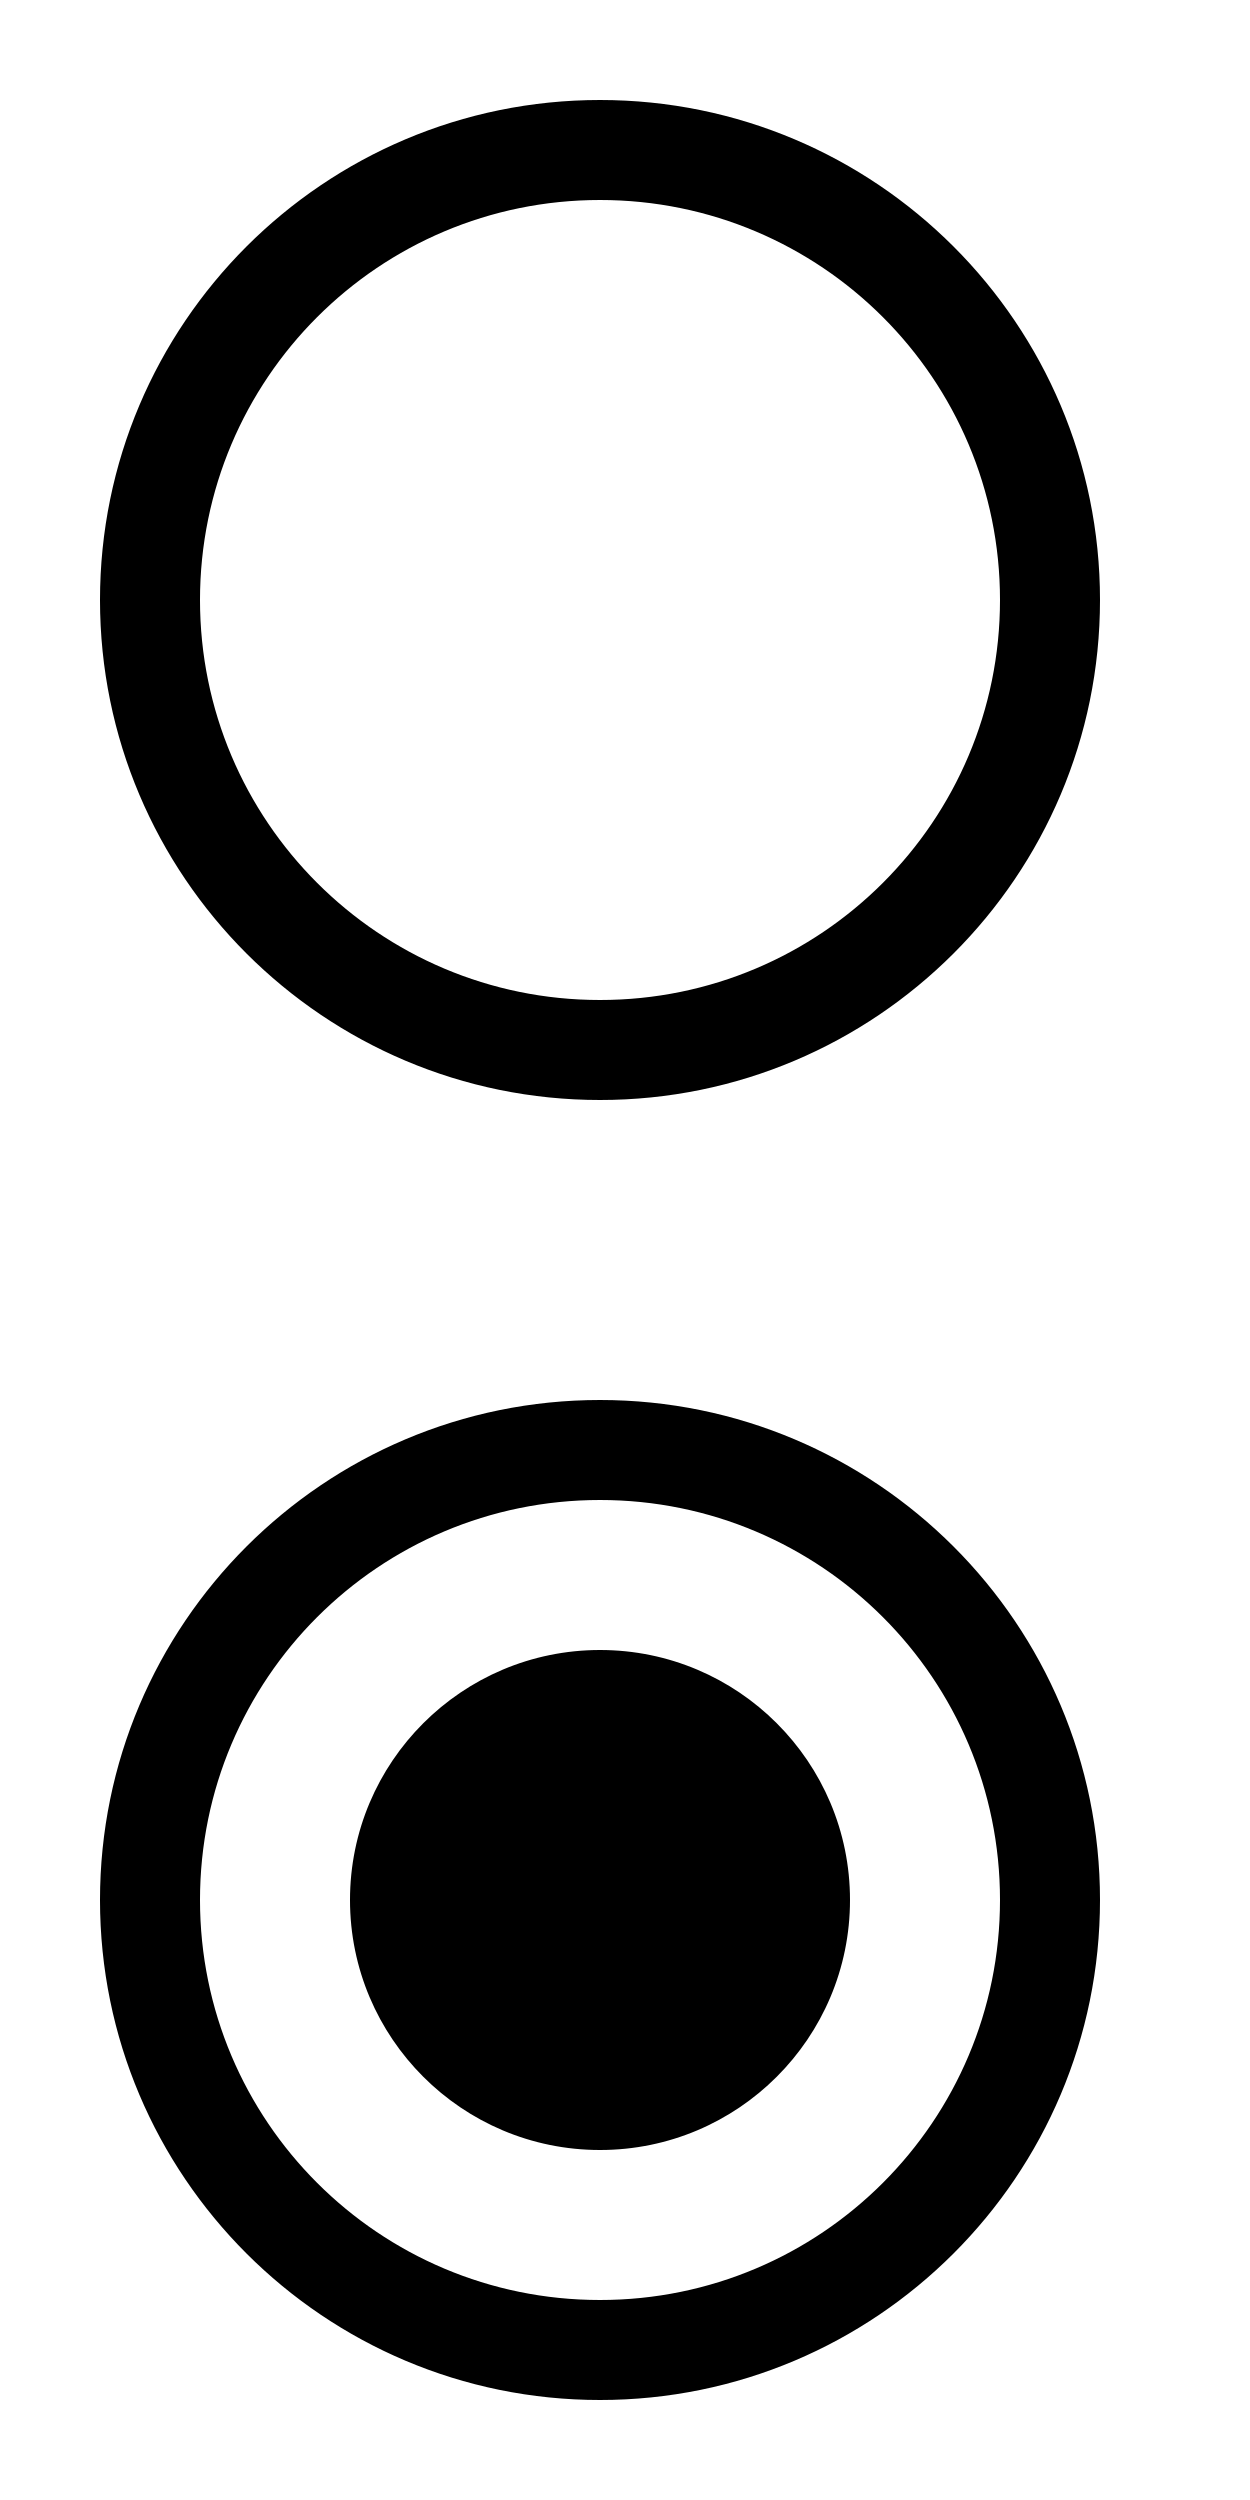
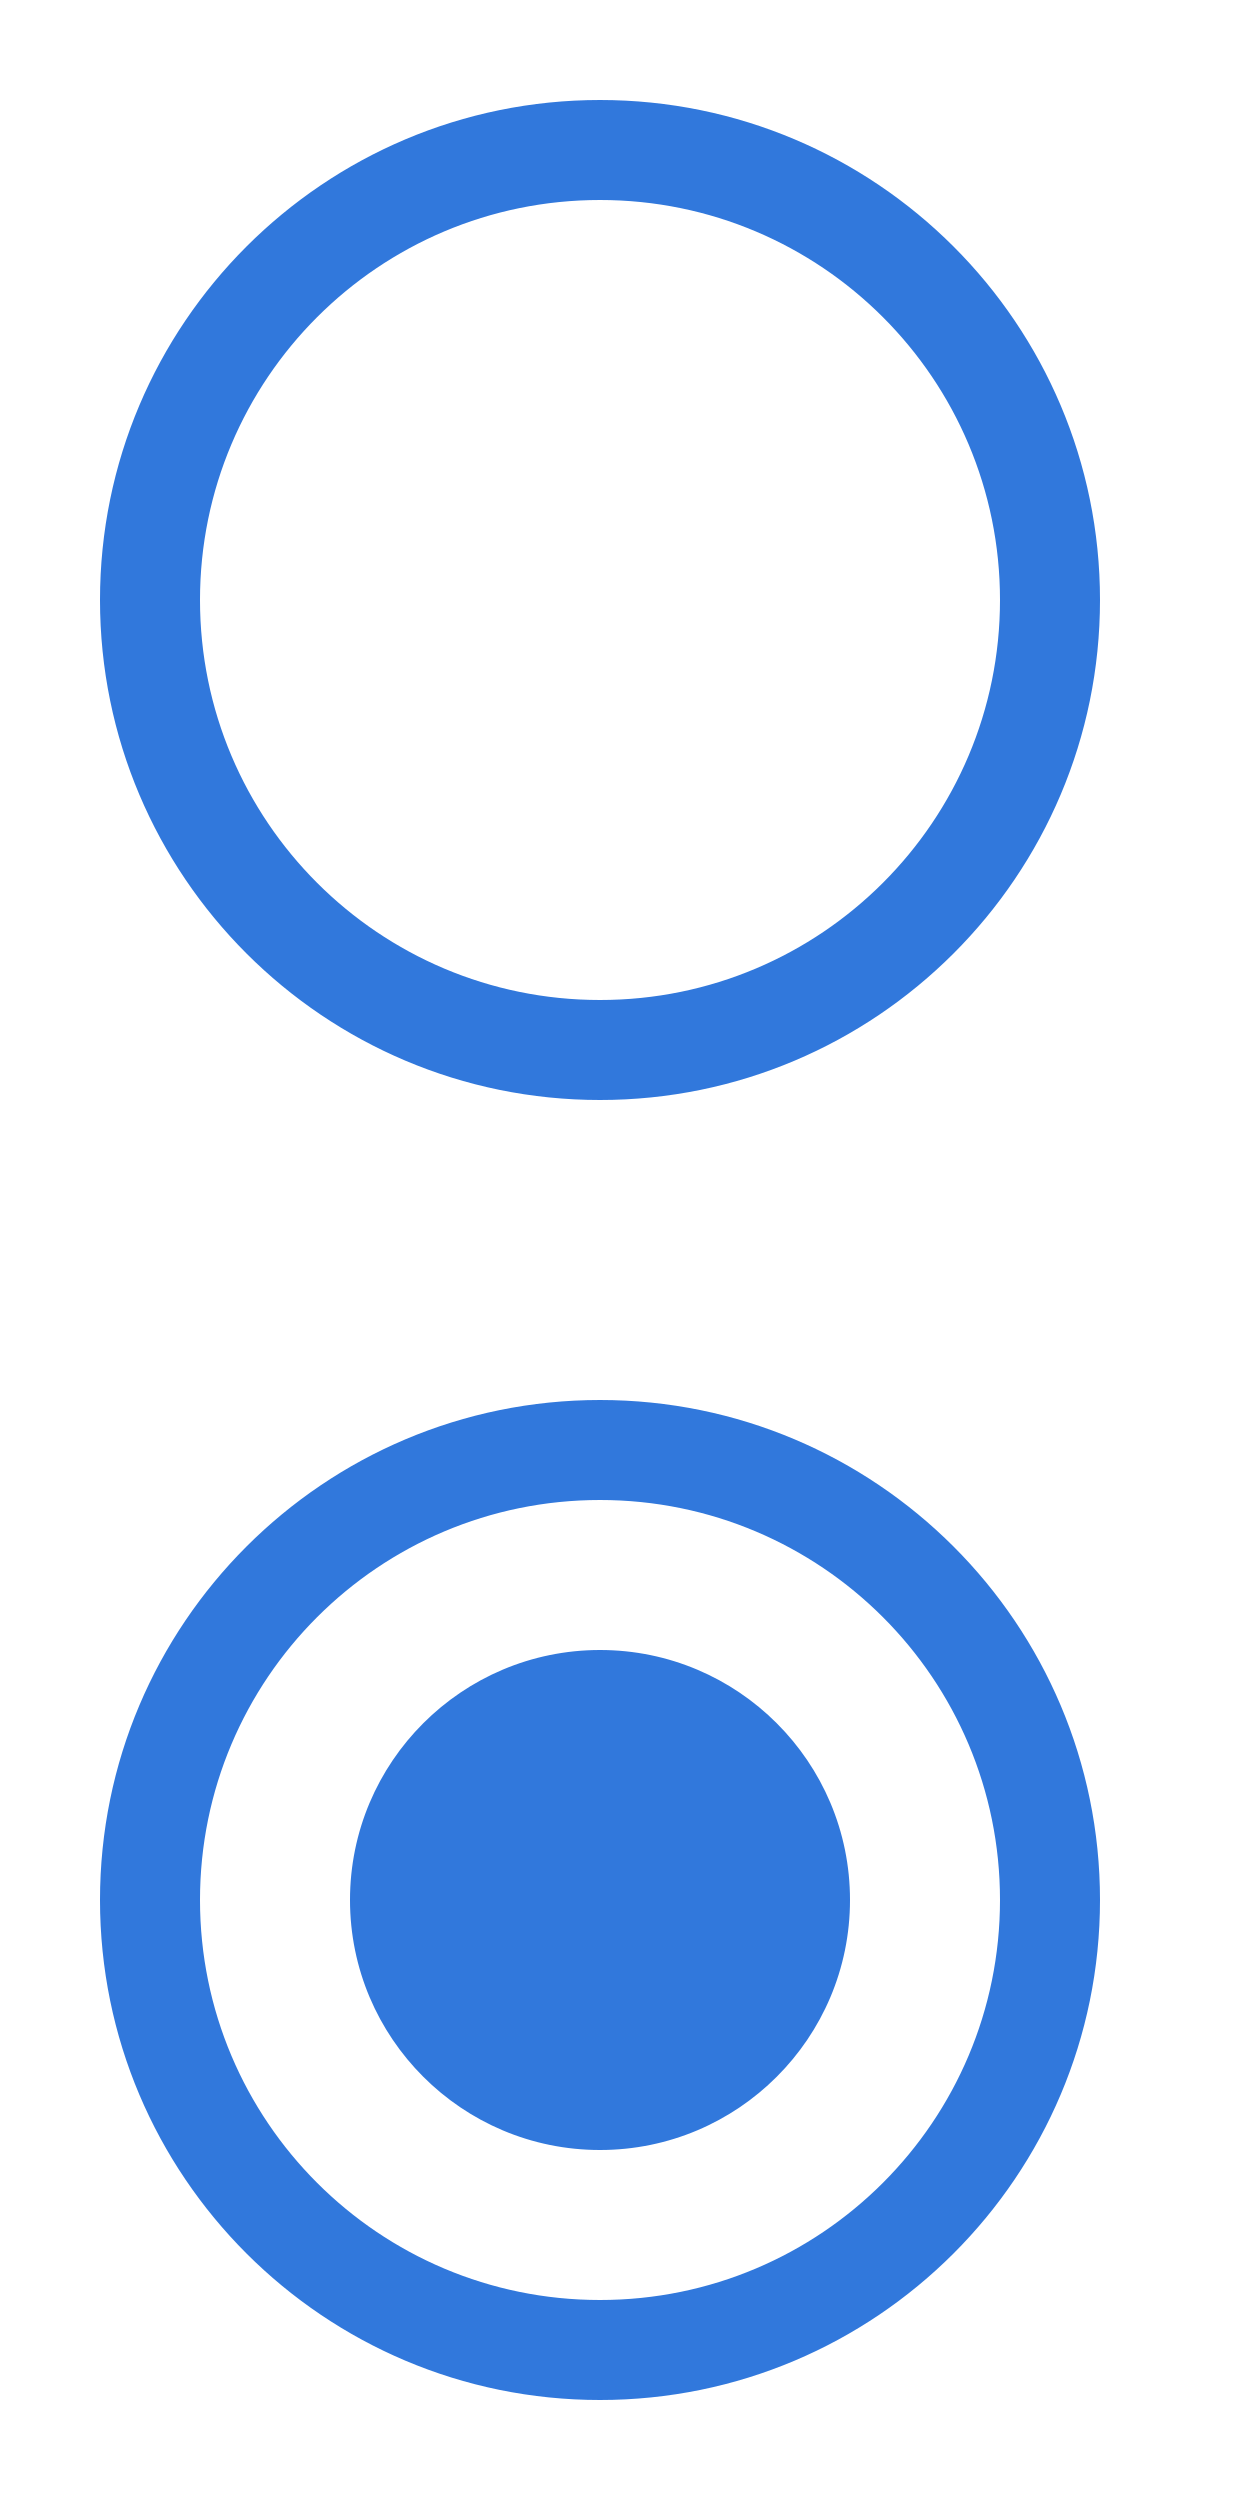
<svg xmlns="http://www.w3.org/2000/svg" width="20pt" height="40pt" viewBox="0 0 20 40" version="1.1" id="svg2">
  <defs id="defs17" />
-   <g id="g3015" transform="scale(0.8,0.8)">
+   <g style="fill:#3178dc" id="g3015" transform="scale(0.8,0.8)">
    <path id="path3005" d="M 12,2 C 6.48,2 2,6.48 2,12 2,17.52 6.48,22 12,22 17.52,22 22,17.52 22,12 22,6.48 17.52,2 12,2 z m 0,18 C 7.58,20 4,16.42 4,12 4,7.58 7.58,4 12,4 c 4.42,0 8,3.58 8,8 0,4.42 -3.58,8 -8,8 z" />
    <path id="path3007" d="M 0,0 H 24 V 24 H 0 z" style="fill:none" />
  </g>
-   <g id="g3042" transform="matrix(0.8,0,0,0.8,0,20.8)">
+   <g style="fill:#3178dc" id="g3042" transform="matrix(0.8,0,0,0.8,0,20.8)">
    <path id="path3032" d="m 12,7 c -2.76,0 -5,2.24 -5,5 0,2.76 2.24,5 5,5 2.76,0 5,-2.24 5,-5 C 17,9.24 14.76,7 12,7 z M 12,2 C 6.48,2 2,6.48 2,12 2,17.52 6.48,22 12,22 17.52,22 22,17.52 22,12 22,6.48 17.52,2 12,2 z m 0,18 C 7.58,20 4,16.42 4,12 4,7.58 7.58,4 12,4 c 4.42,0 8,3.58 8,8 0,4.42 -3.58,8 -8,8 z" />
    <path id="path3034" d="M 0,0 H 24 V 24 H 0 z" style="fill:none" />
  </g>
</svg>
